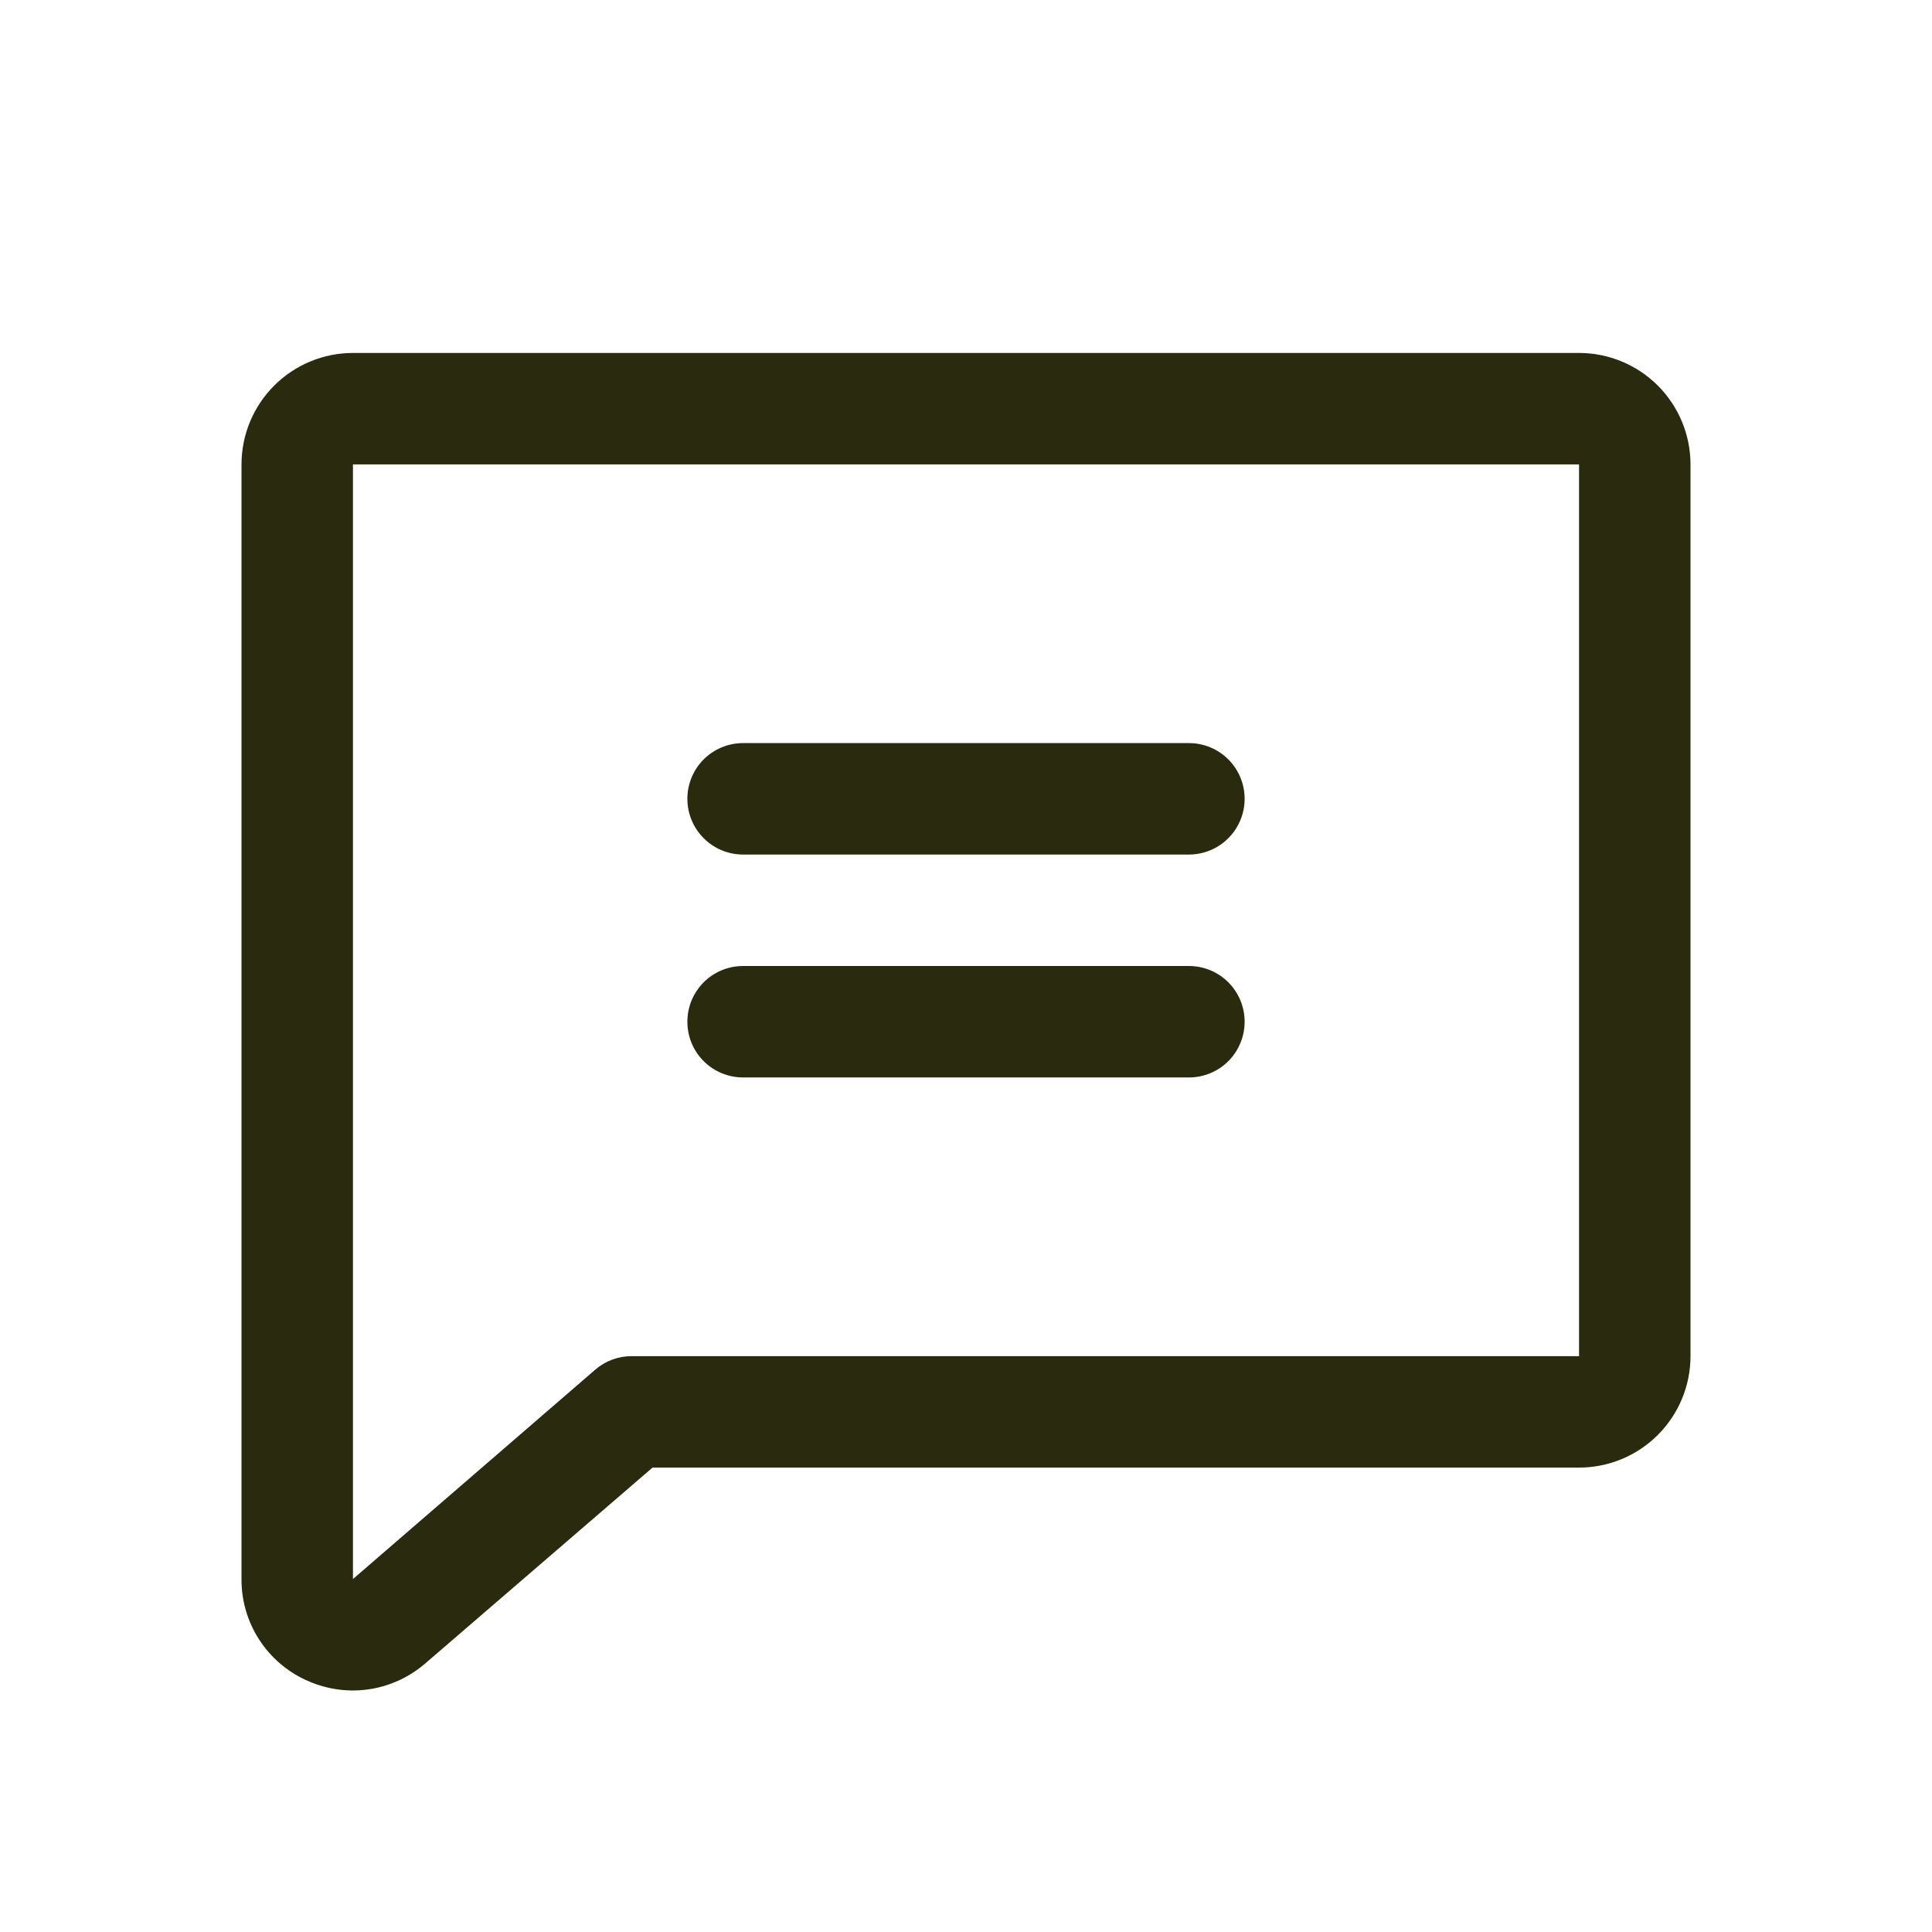
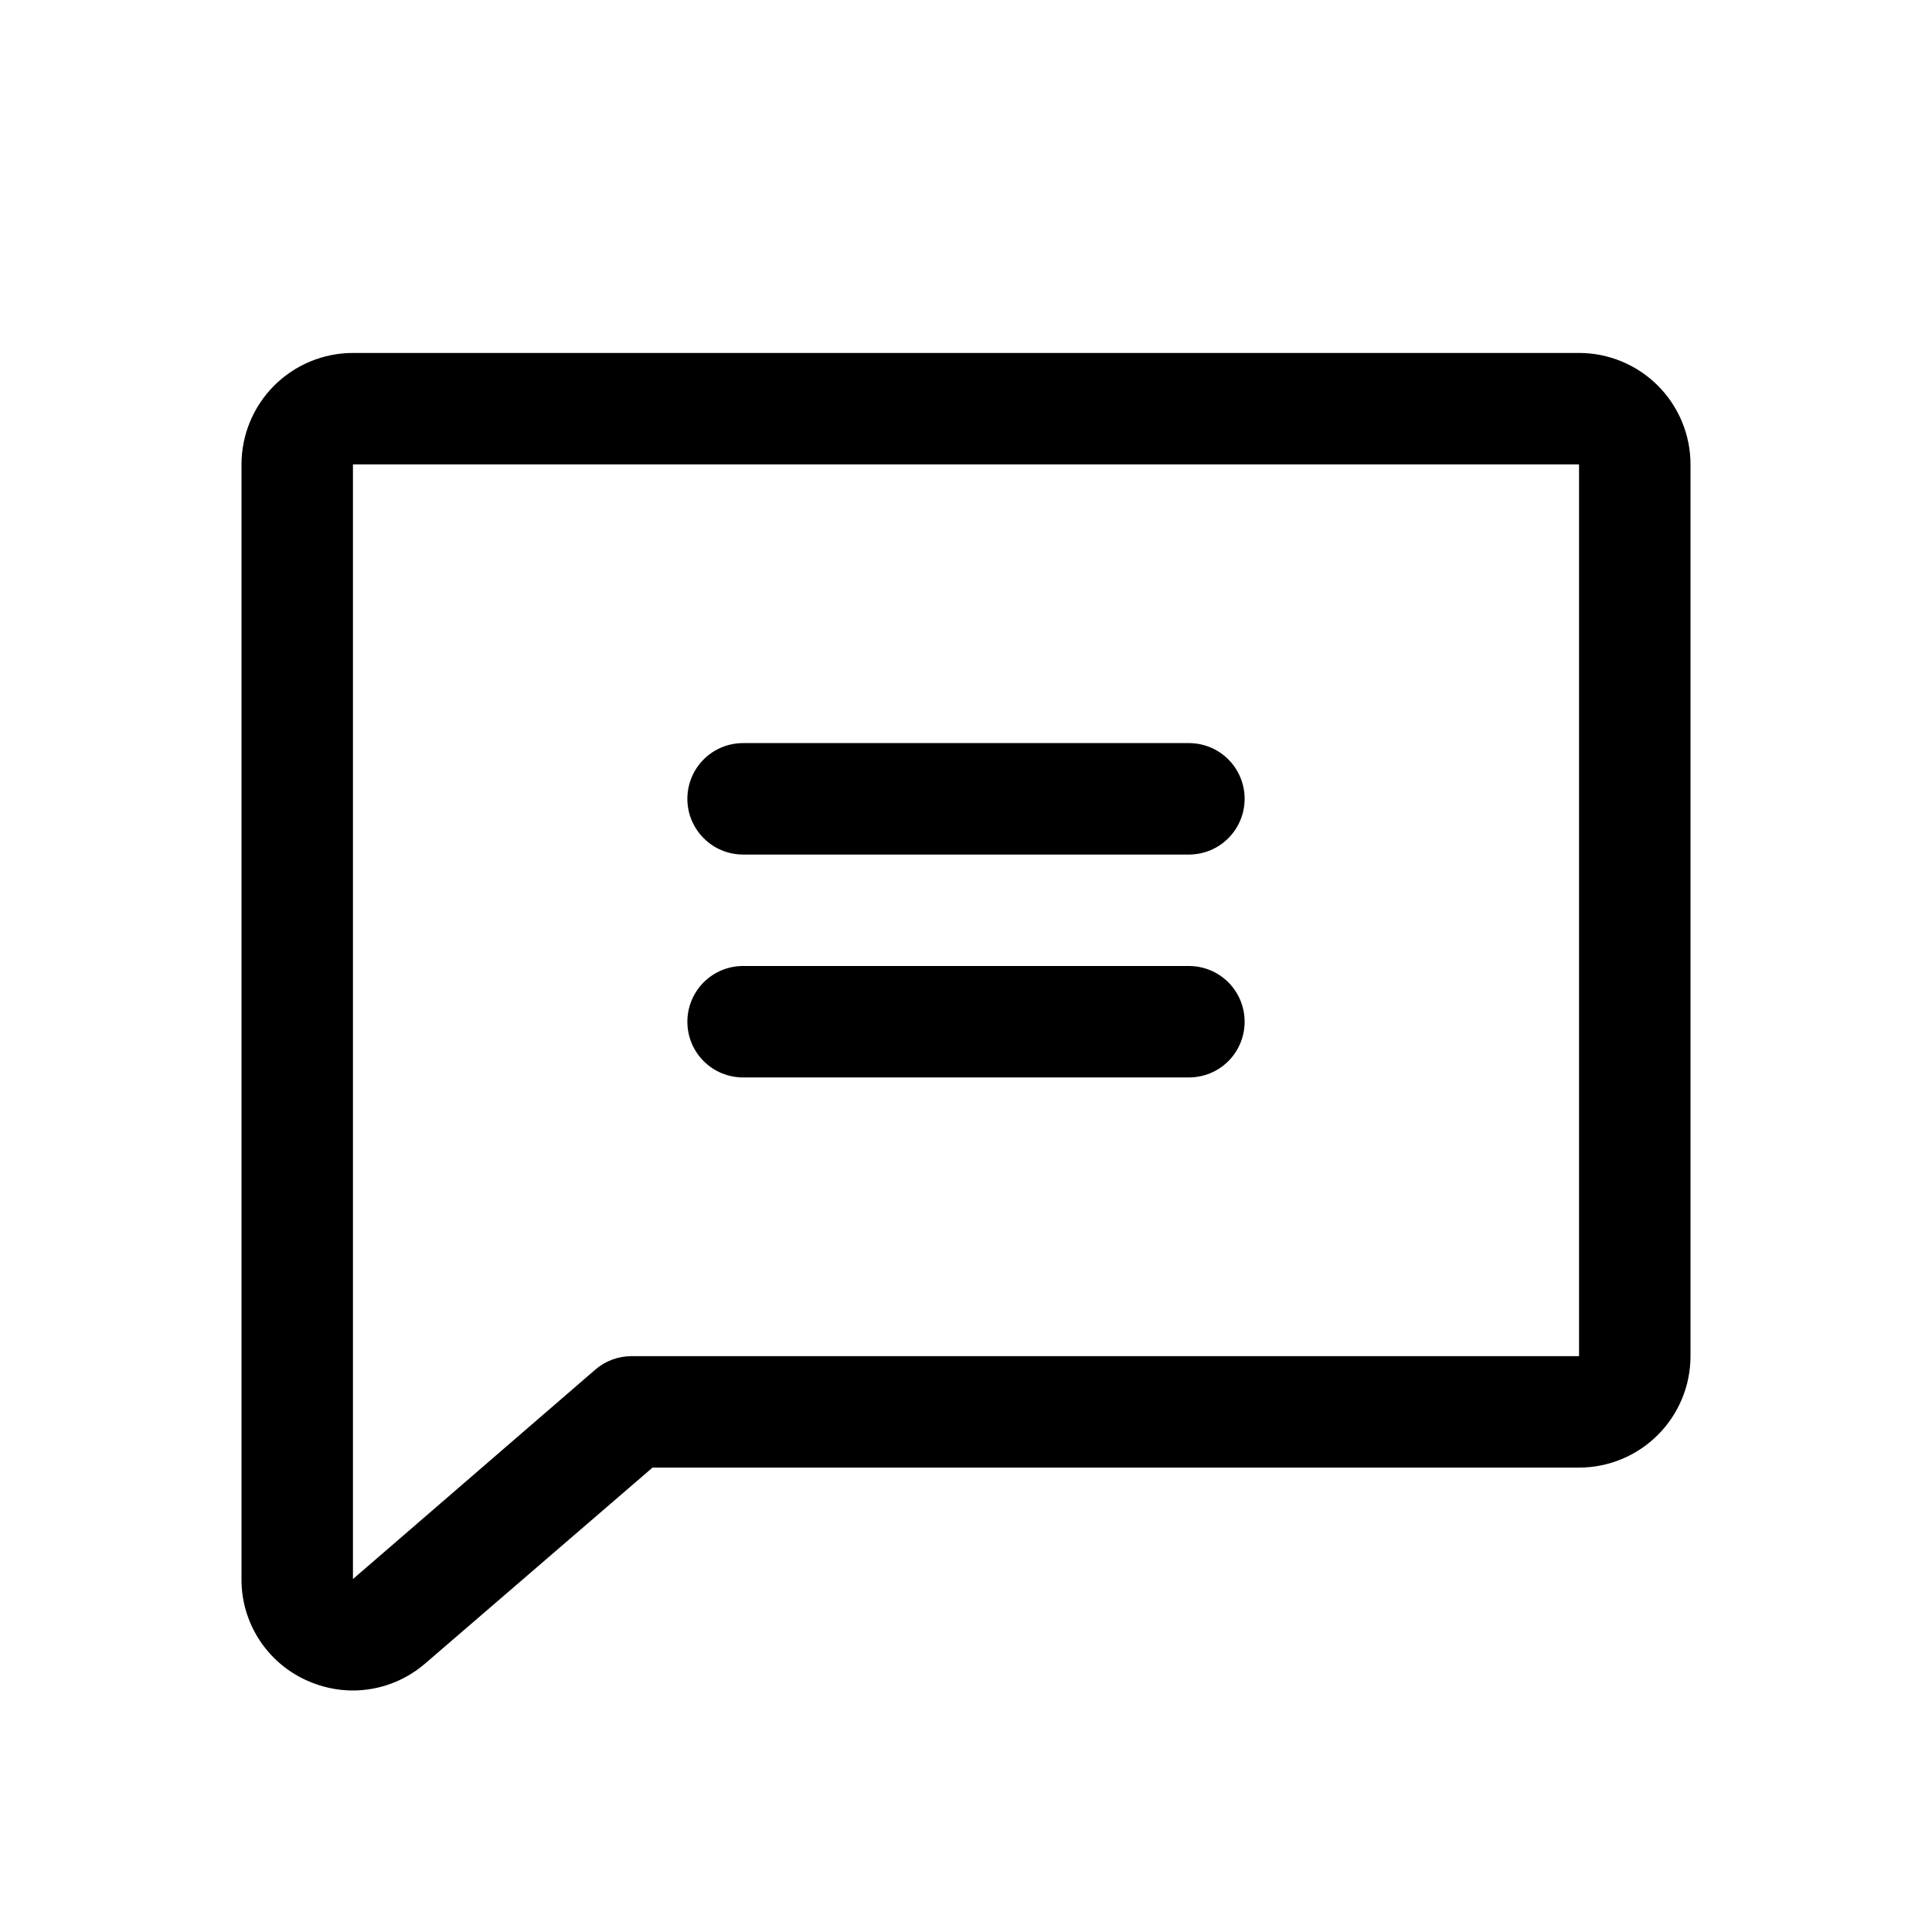
<svg xmlns="http://www.w3.org/2000/svg" width="32" height="32" viewBox="0 0 32 32" fill="none">
-   <path d="M26.154 5.846H5.846C5.357 5.846 4.887 6.041 4.541 6.387C4.195 6.733 4 7.203 4 7.692V26.154C3.998 26.506 4.097 26.851 4.287 27.148C4.476 27.444 4.746 27.68 5.066 27.827C5.311 27.94 5.577 28 5.846 28C6.28 27.999 6.699 27.844 7.029 27.564L7.039 27.556L10.808 24.308H26.154C26.643 24.308 27.113 24.113 27.459 23.767C27.805 23.421 28 22.951 28 22.462V7.692C28 7.203 27.805 6.733 27.459 6.387C27.113 6.041 26.643 5.846 26.154 5.846ZM26.154 22.462H10.462C10.24 22.462 10.026 22.541 9.858 22.687L5.846 26.154V7.692H26.154V22.462ZM11.385 13.231C11.385 12.986 11.482 12.751 11.655 12.578C11.828 12.405 12.063 12.308 12.308 12.308H19.692C19.937 12.308 20.172 12.405 20.345 12.578C20.518 12.751 20.615 12.986 20.615 13.231C20.615 13.476 20.518 13.71 20.345 13.883C20.172 14.057 19.937 14.154 19.692 14.154H12.308C12.063 14.154 11.828 14.057 11.655 13.883C11.482 13.71 11.385 13.476 11.385 13.231ZM11.385 16.923C11.385 16.678 11.482 16.444 11.655 16.27C11.828 16.097 12.063 16 12.308 16H19.692C19.937 16 20.172 16.097 20.345 16.27C20.518 16.444 20.615 16.678 20.615 16.923C20.615 17.168 20.518 17.403 20.345 17.576C20.172 17.749 19.937 17.846 19.692 17.846H12.308C12.063 17.846 11.828 17.749 11.655 17.576C11.482 17.403 11.385 17.168 11.385 16.923Z" fill="#2A2A0F" />
+   <path d="M26.154 5.846H5.846C5.357 5.846 4.887 6.041 4.541 6.387C4.195 6.733 4 7.203 4 7.692V26.154C3.998 26.506 4.097 26.851 4.287 27.148C4.476 27.444 4.746 27.68 5.066 27.827C5.311 27.94 5.577 28 5.846 28C6.28 27.999 6.699 27.844 7.029 27.564L7.039 27.556L10.808 24.308H26.154C26.643 24.308 27.113 24.113 27.459 23.767C27.805 23.421 28 22.951 28 22.462V7.692C28 7.203 27.805 6.733 27.459 6.387C27.113 6.041 26.643 5.846 26.154 5.846ZM26.154 22.462H10.462C10.24 22.462 10.026 22.541 9.858 22.687L5.846 26.154V7.692H26.154V22.462ZM11.385 13.231C11.385 12.986 11.482 12.751 11.655 12.578C11.828 12.405 12.063 12.308 12.308 12.308H19.692C19.937 12.308 20.172 12.405 20.345 12.578C20.518 12.751 20.615 12.986 20.615 13.231C20.615 13.476 20.518 13.71 20.345 13.883C20.172 14.057 19.937 14.154 19.692 14.154H12.308C12.063 14.154 11.828 14.057 11.655 13.883C11.482 13.71 11.385 13.476 11.385 13.231ZM11.385 16.923C11.385 16.678 11.482 16.444 11.655 16.27C11.828 16.097 12.063 16 12.308 16H19.692C19.937 16 20.172 16.097 20.345 16.27C20.518 16.444 20.615 16.678 20.615 16.923C20.615 17.168 20.518 17.403 20.345 17.576C20.172 17.749 19.937 17.846 19.692 17.846H12.308C12.063 17.846 11.828 17.749 11.655 17.576C11.482 17.403 11.385 17.168 11.385 16.923Z" fill="currentColor" />
</svg>
